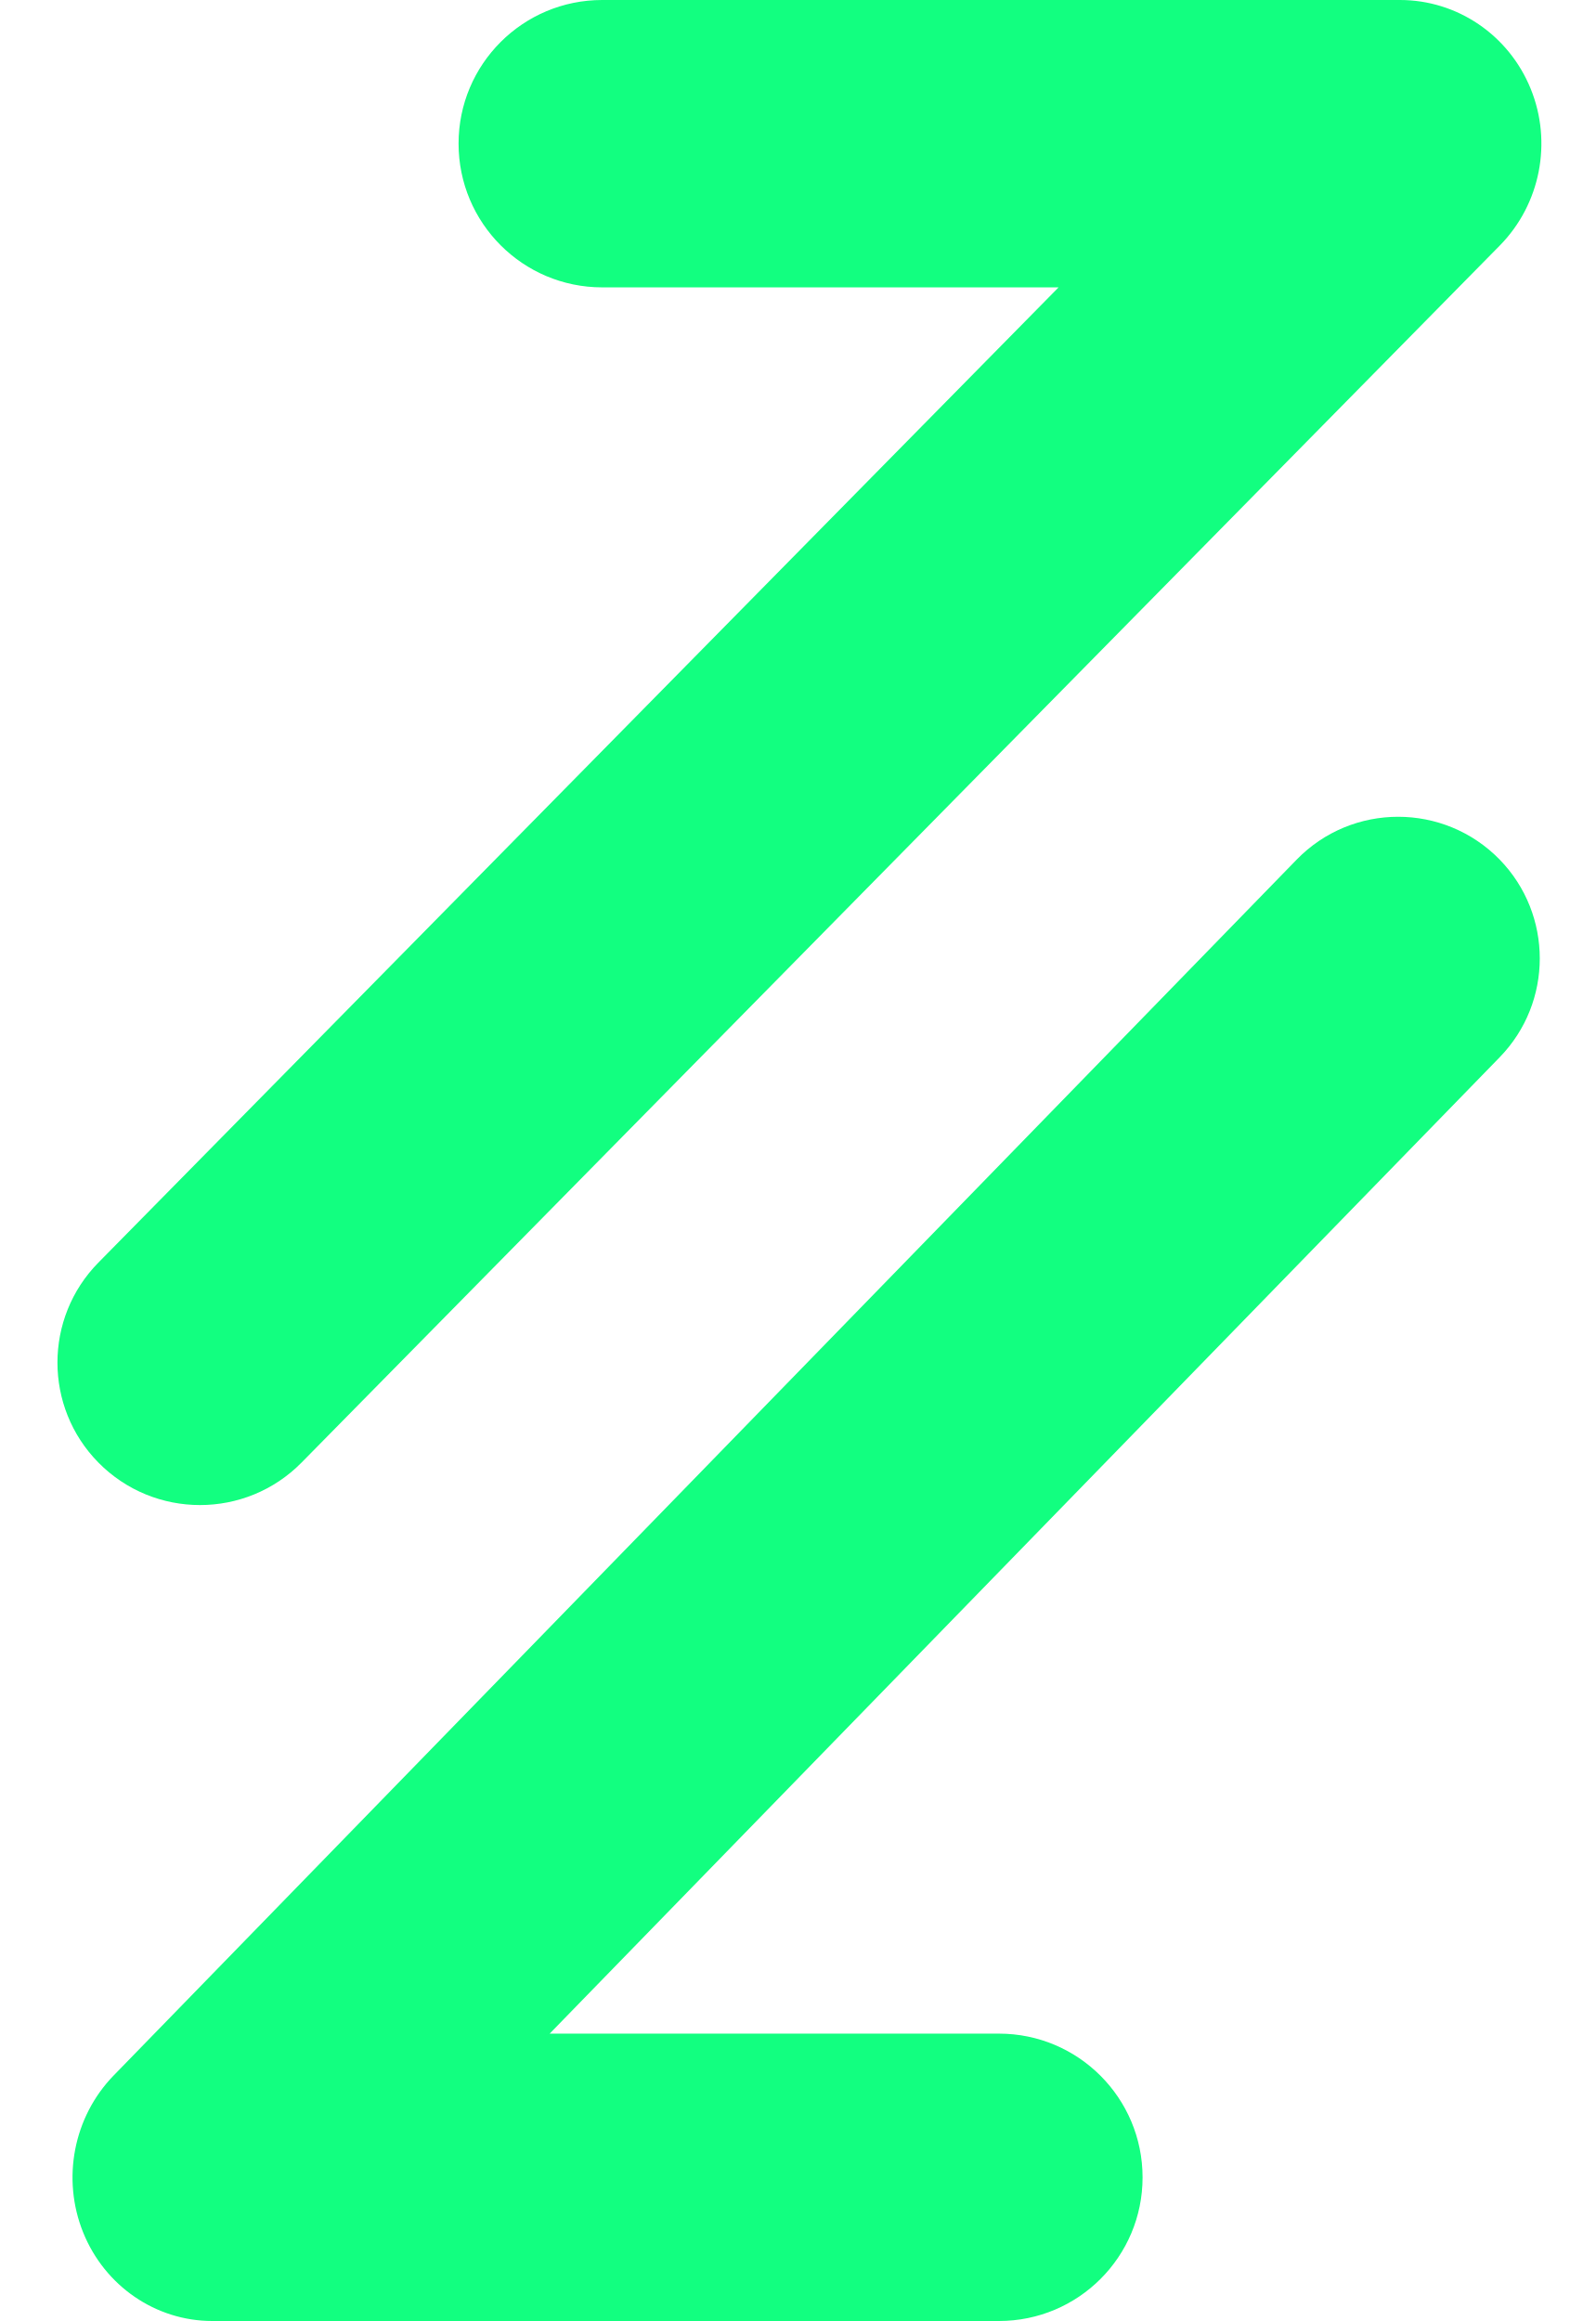
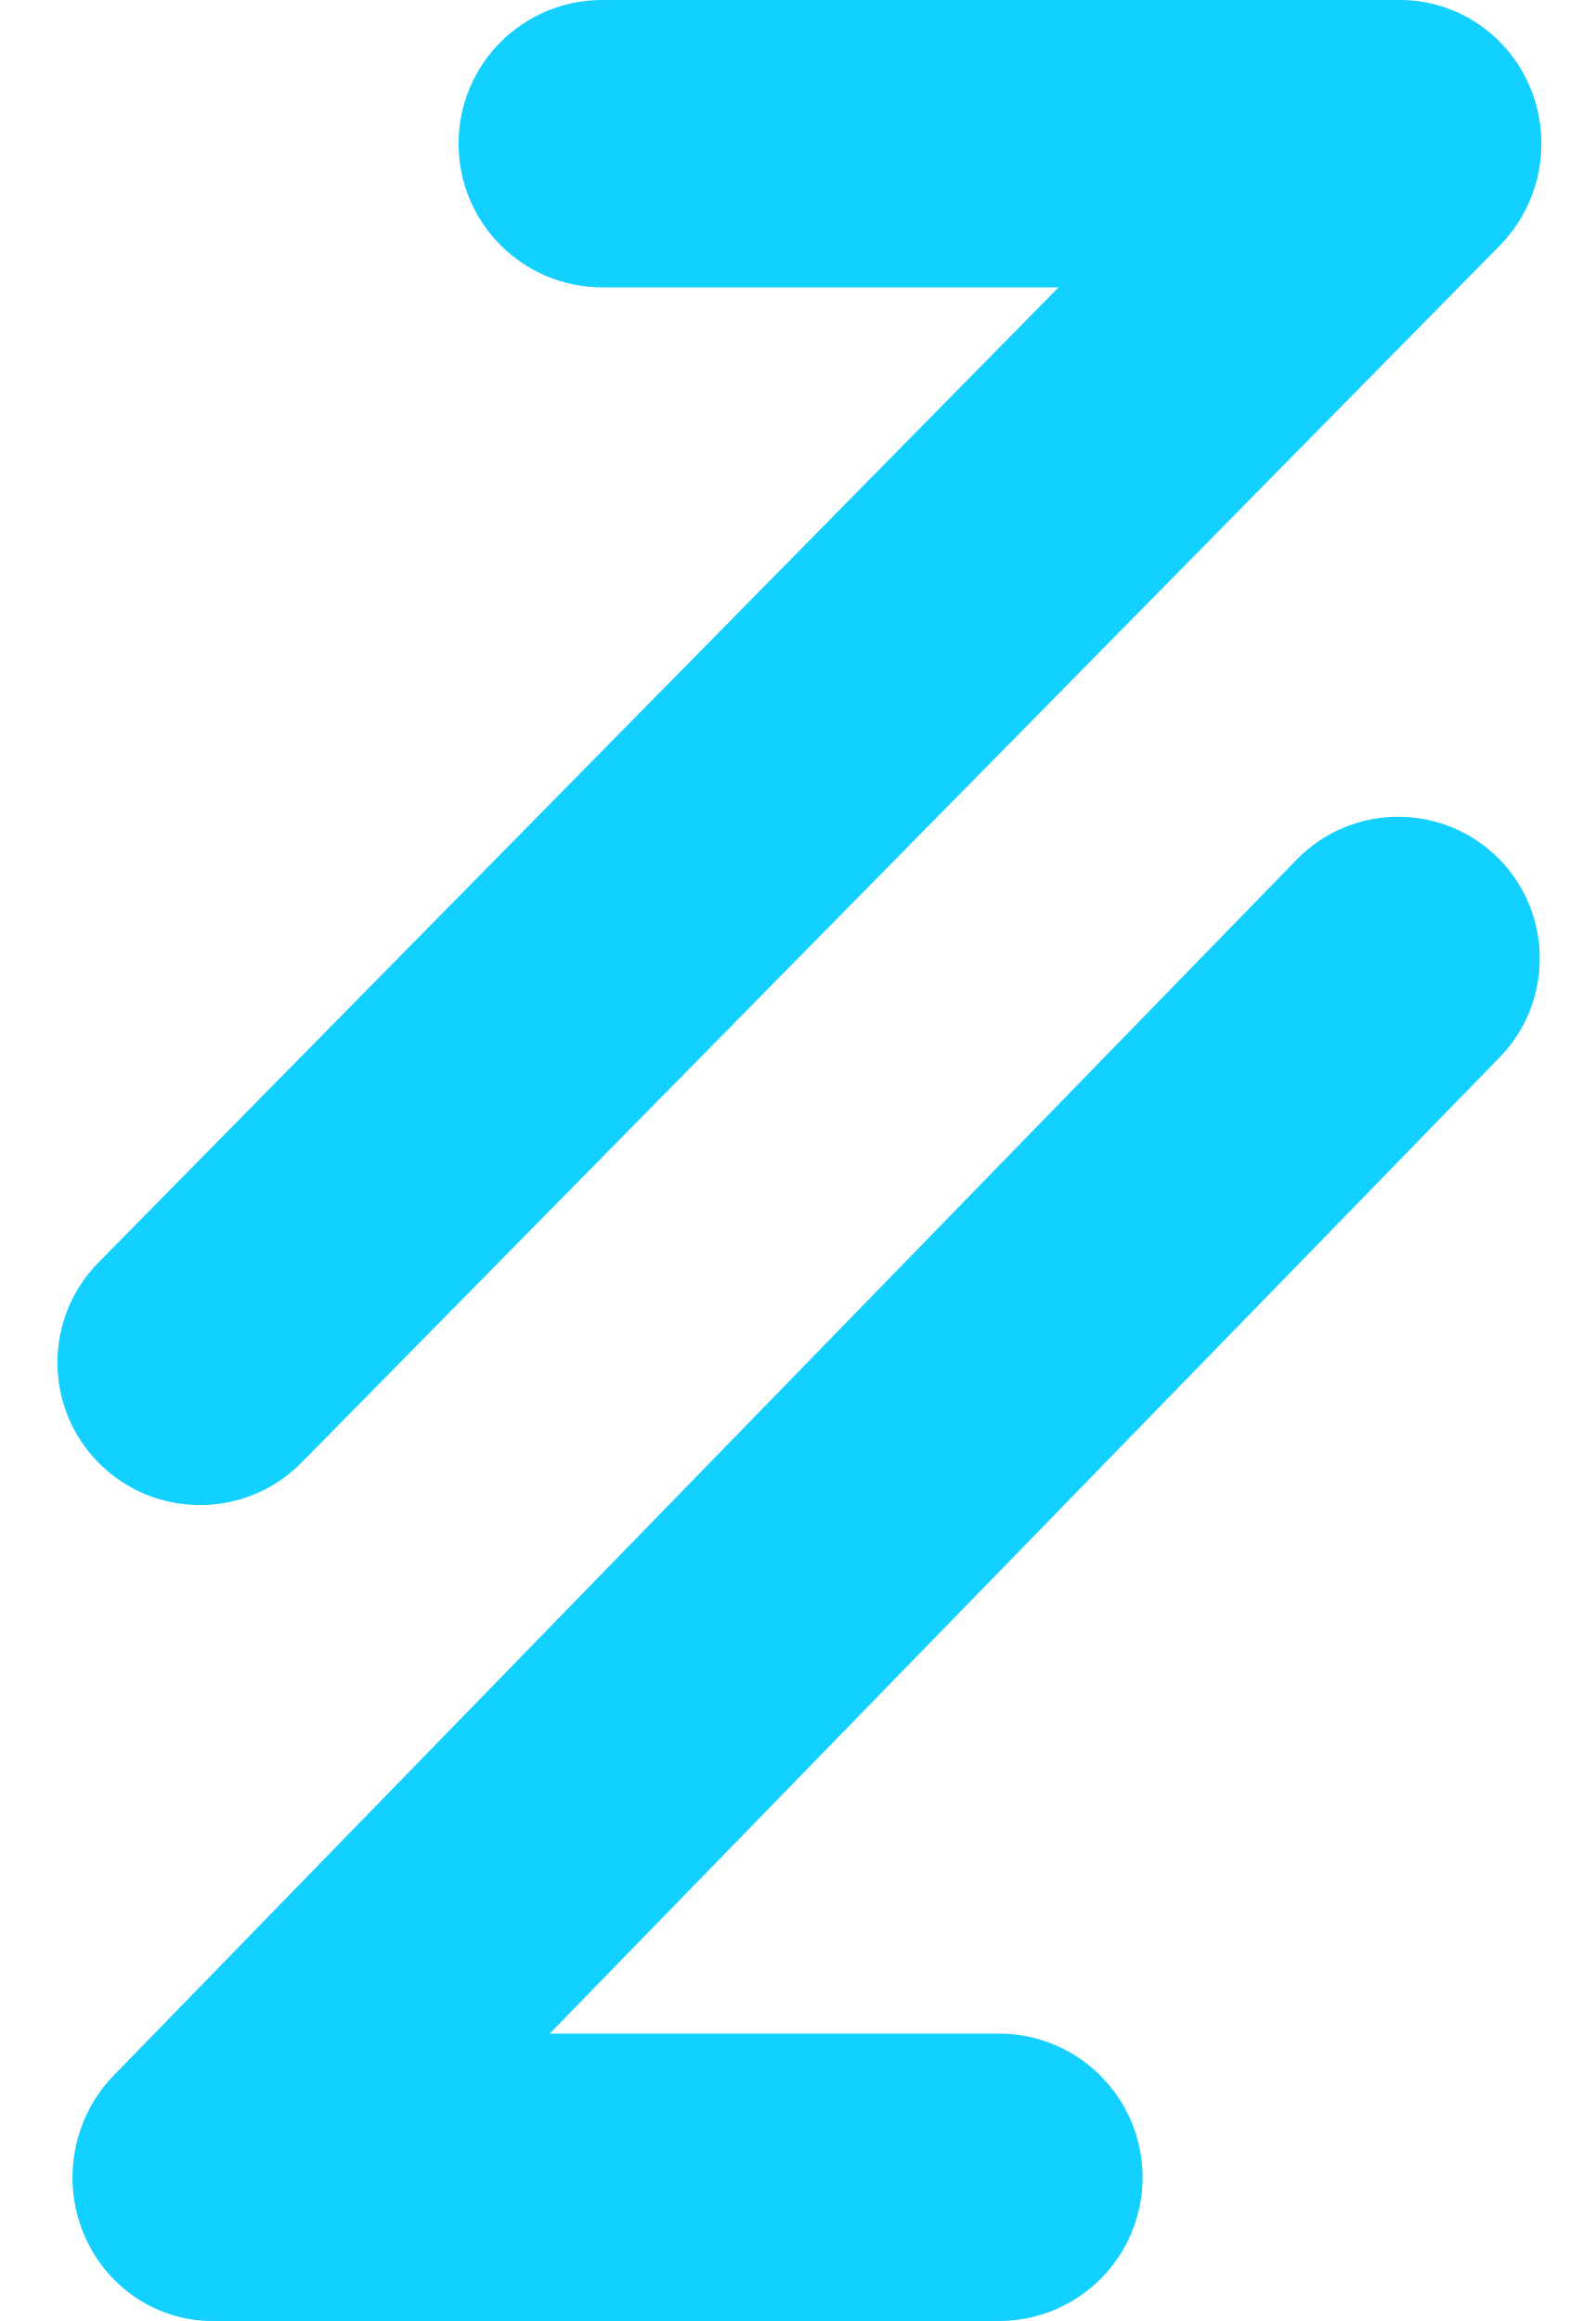
<svg xmlns="http://www.w3.org/2000/svg" width="11" height="16" viewBox="0 0 11 16" fill="none">
-   <path fill-rule="evenodd" clip-rule="evenodd" d="M3.161 0.99C3.161 0.443 3.604 0 4.151 0H9.65C10.045 0 10.4 0.241 10.551 0.611C10.702 0.981 10.618 1.407 10.34 1.691L2.079 10.082C1.694 10.473 1.063 10.473 0.678 10.082C0.302 9.7 0.302 9.086 0.678 8.704L7.297 1.981H4.151C3.604 1.981 3.161 1.537 3.161 0.99Z" fill="#12FF80" />
-   <path fill-rule="evenodd" clip-rule="evenodd" d="M10.338 5.926C10.706 6.305 10.706 6.909 10.338 7.288L3.789 14.019H6.886C7.433 14.019 7.876 14.463 7.876 15.01C7.876 15.557 7.433 16 6.886 16H1.463C1.074 16 0.722 15.759 0.573 15.389C0.424 15.019 0.507 14.593 0.782 14.309L8.938 5.926C9.321 5.532 9.954 5.532 10.338 5.926Z" fill="#12FF80" />
+   <path fill-rule="evenodd" clip-rule="evenodd" d="M3.161 0.99C3.161 0.443 3.604 0 4.151 0H9.65C10.045 0 10.4 0.241 10.551 0.611C10.702 0.981 10.618 1.407 10.34 1.691L2.079 10.082C1.694 10.473 1.063 10.473 0.678 10.082C0.302 9.7 0.302 9.086 0.678 8.704L7.297 1.981H4.151C3.604 1.981 3.161 1.537 3.161 0.99Z" fill="#12d0ff" />
+   <path fill-rule="evenodd" clip-rule="evenodd" d="M10.338 5.926C10.706 6.305 10.706 6.909 10.338 7.288L3.789 14.019H6.886C7.433 14.019 7.876 14.463 7.876 15.01C7.876 15.557 7.433 16 6.886 16H1.463C1.074 16 0.722 15.759 0.573 15.389C0.424 15.019 0.507 14.593 0.782 14.309L8.938 5.926C9.321 5.532 9.954 5.532 10.338 5.926Z" fill="#12d0ff" />
</svg>
